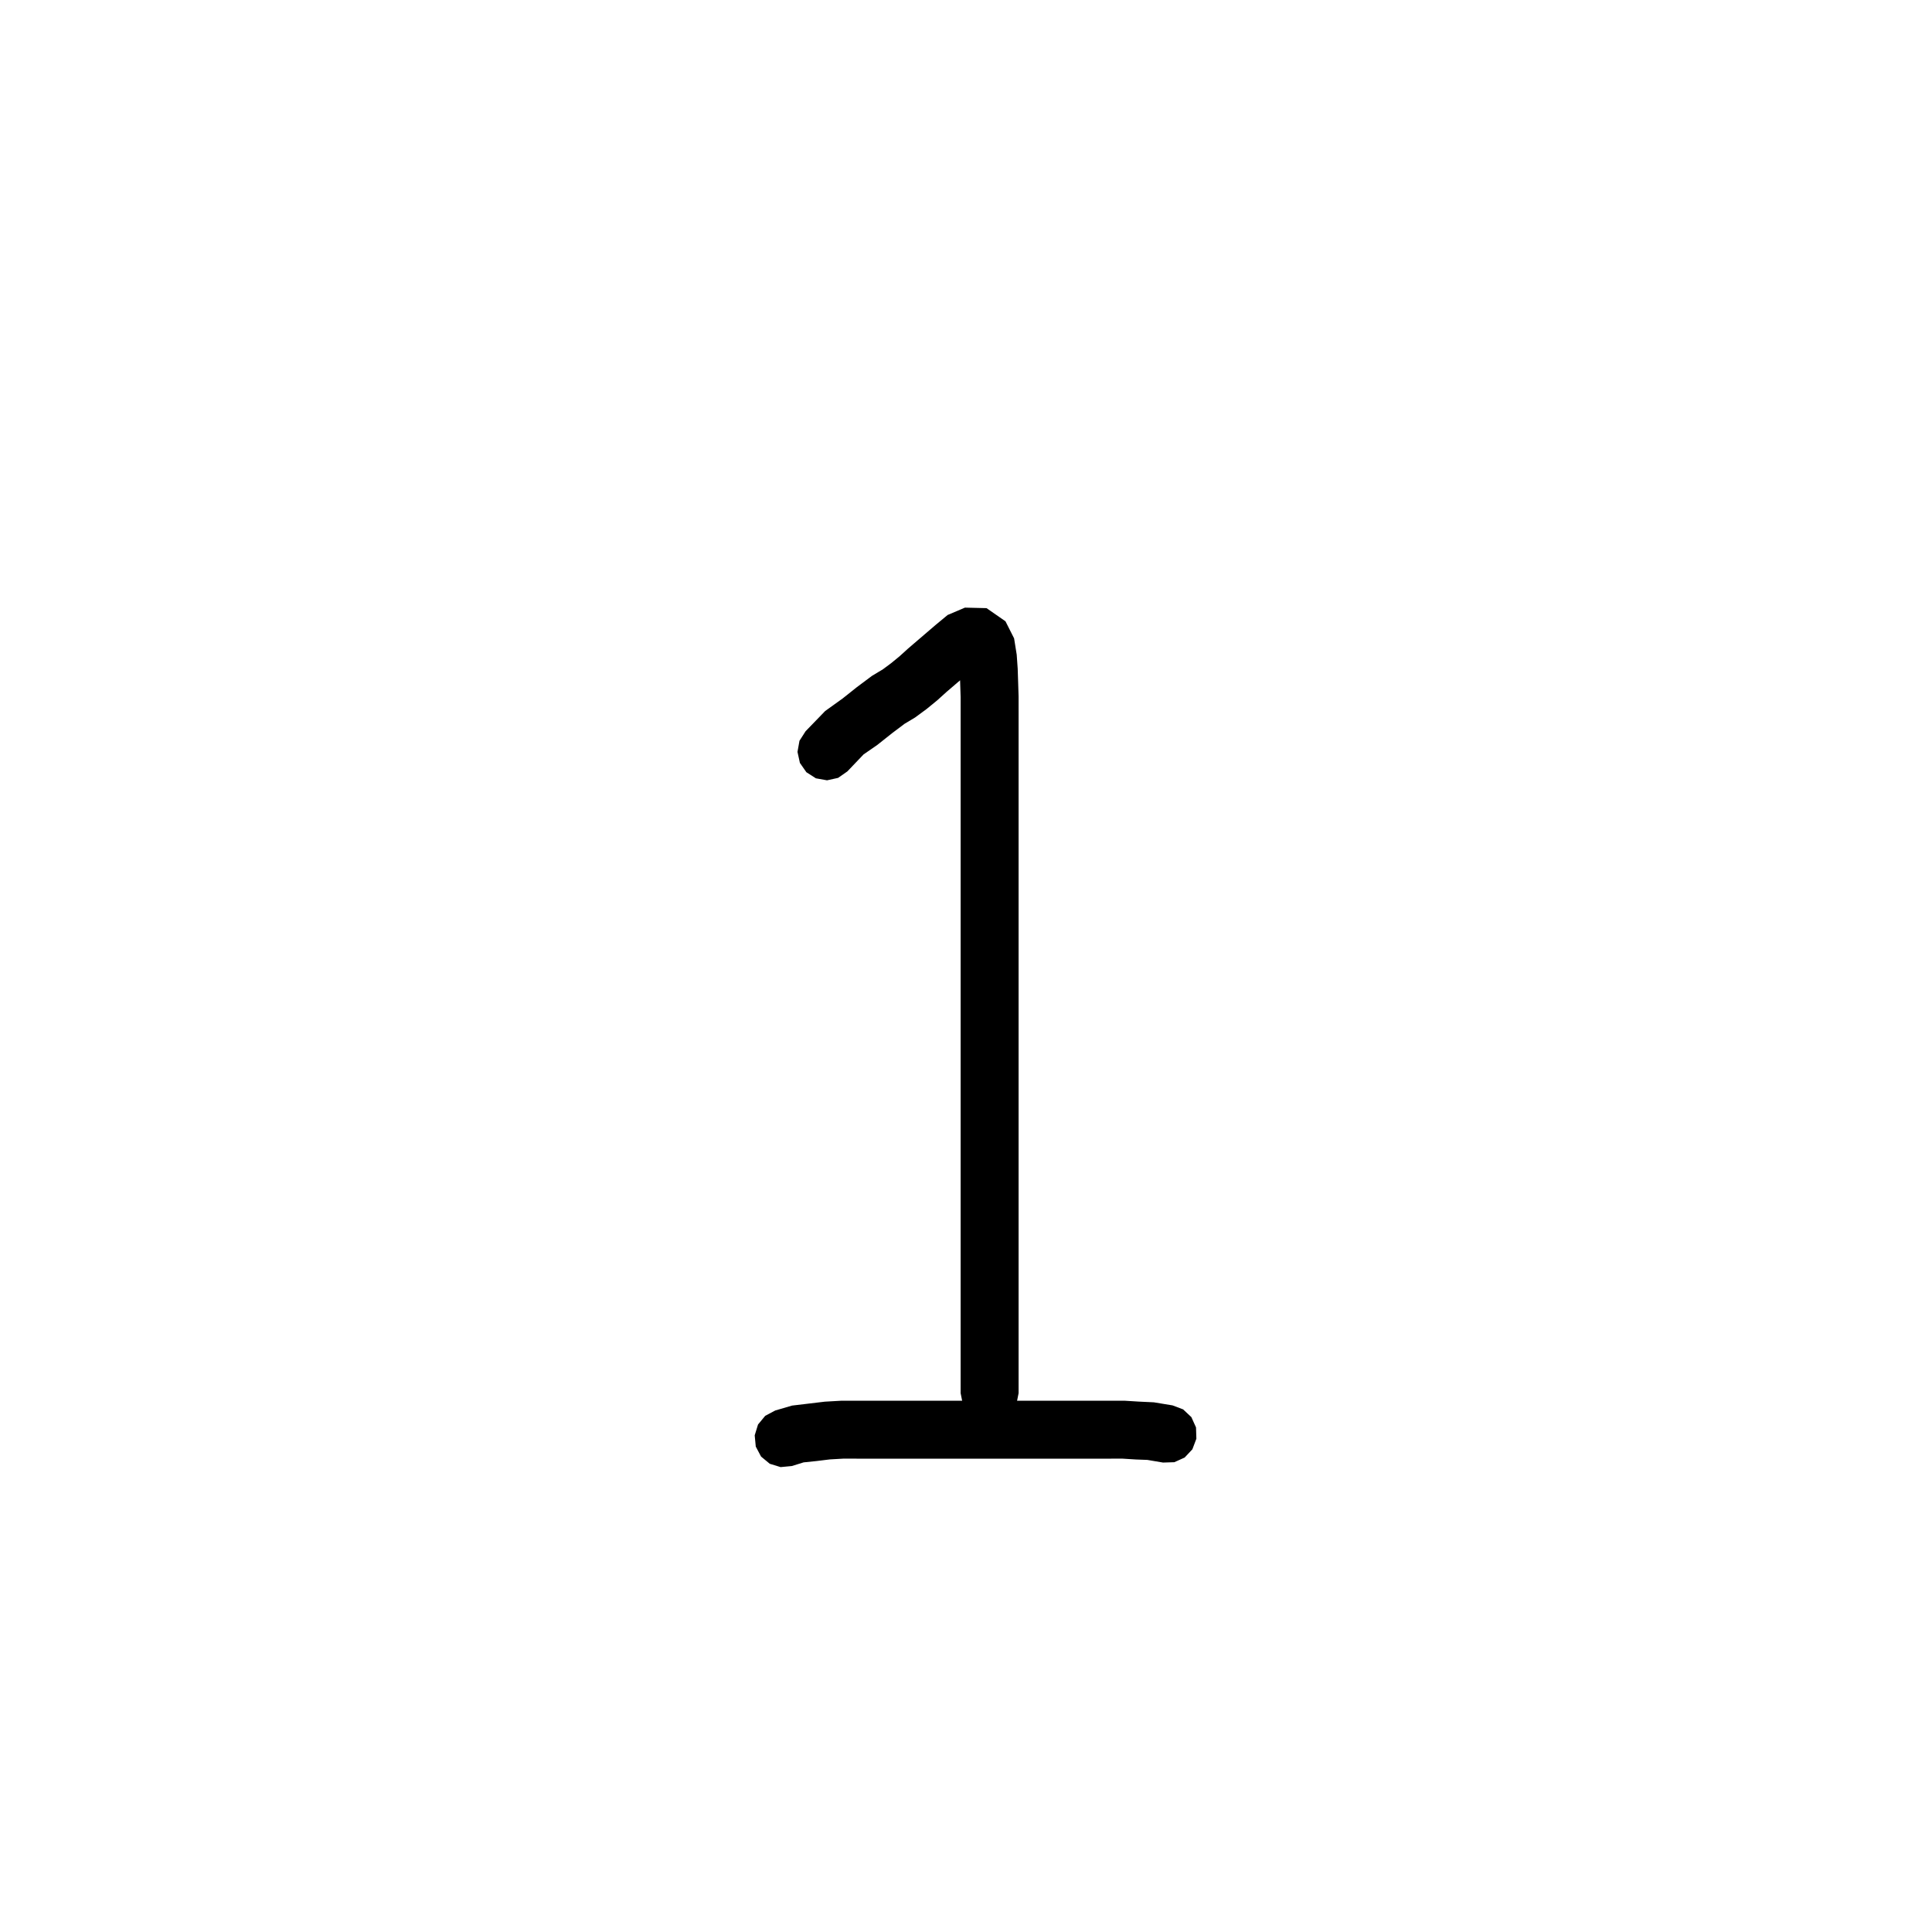
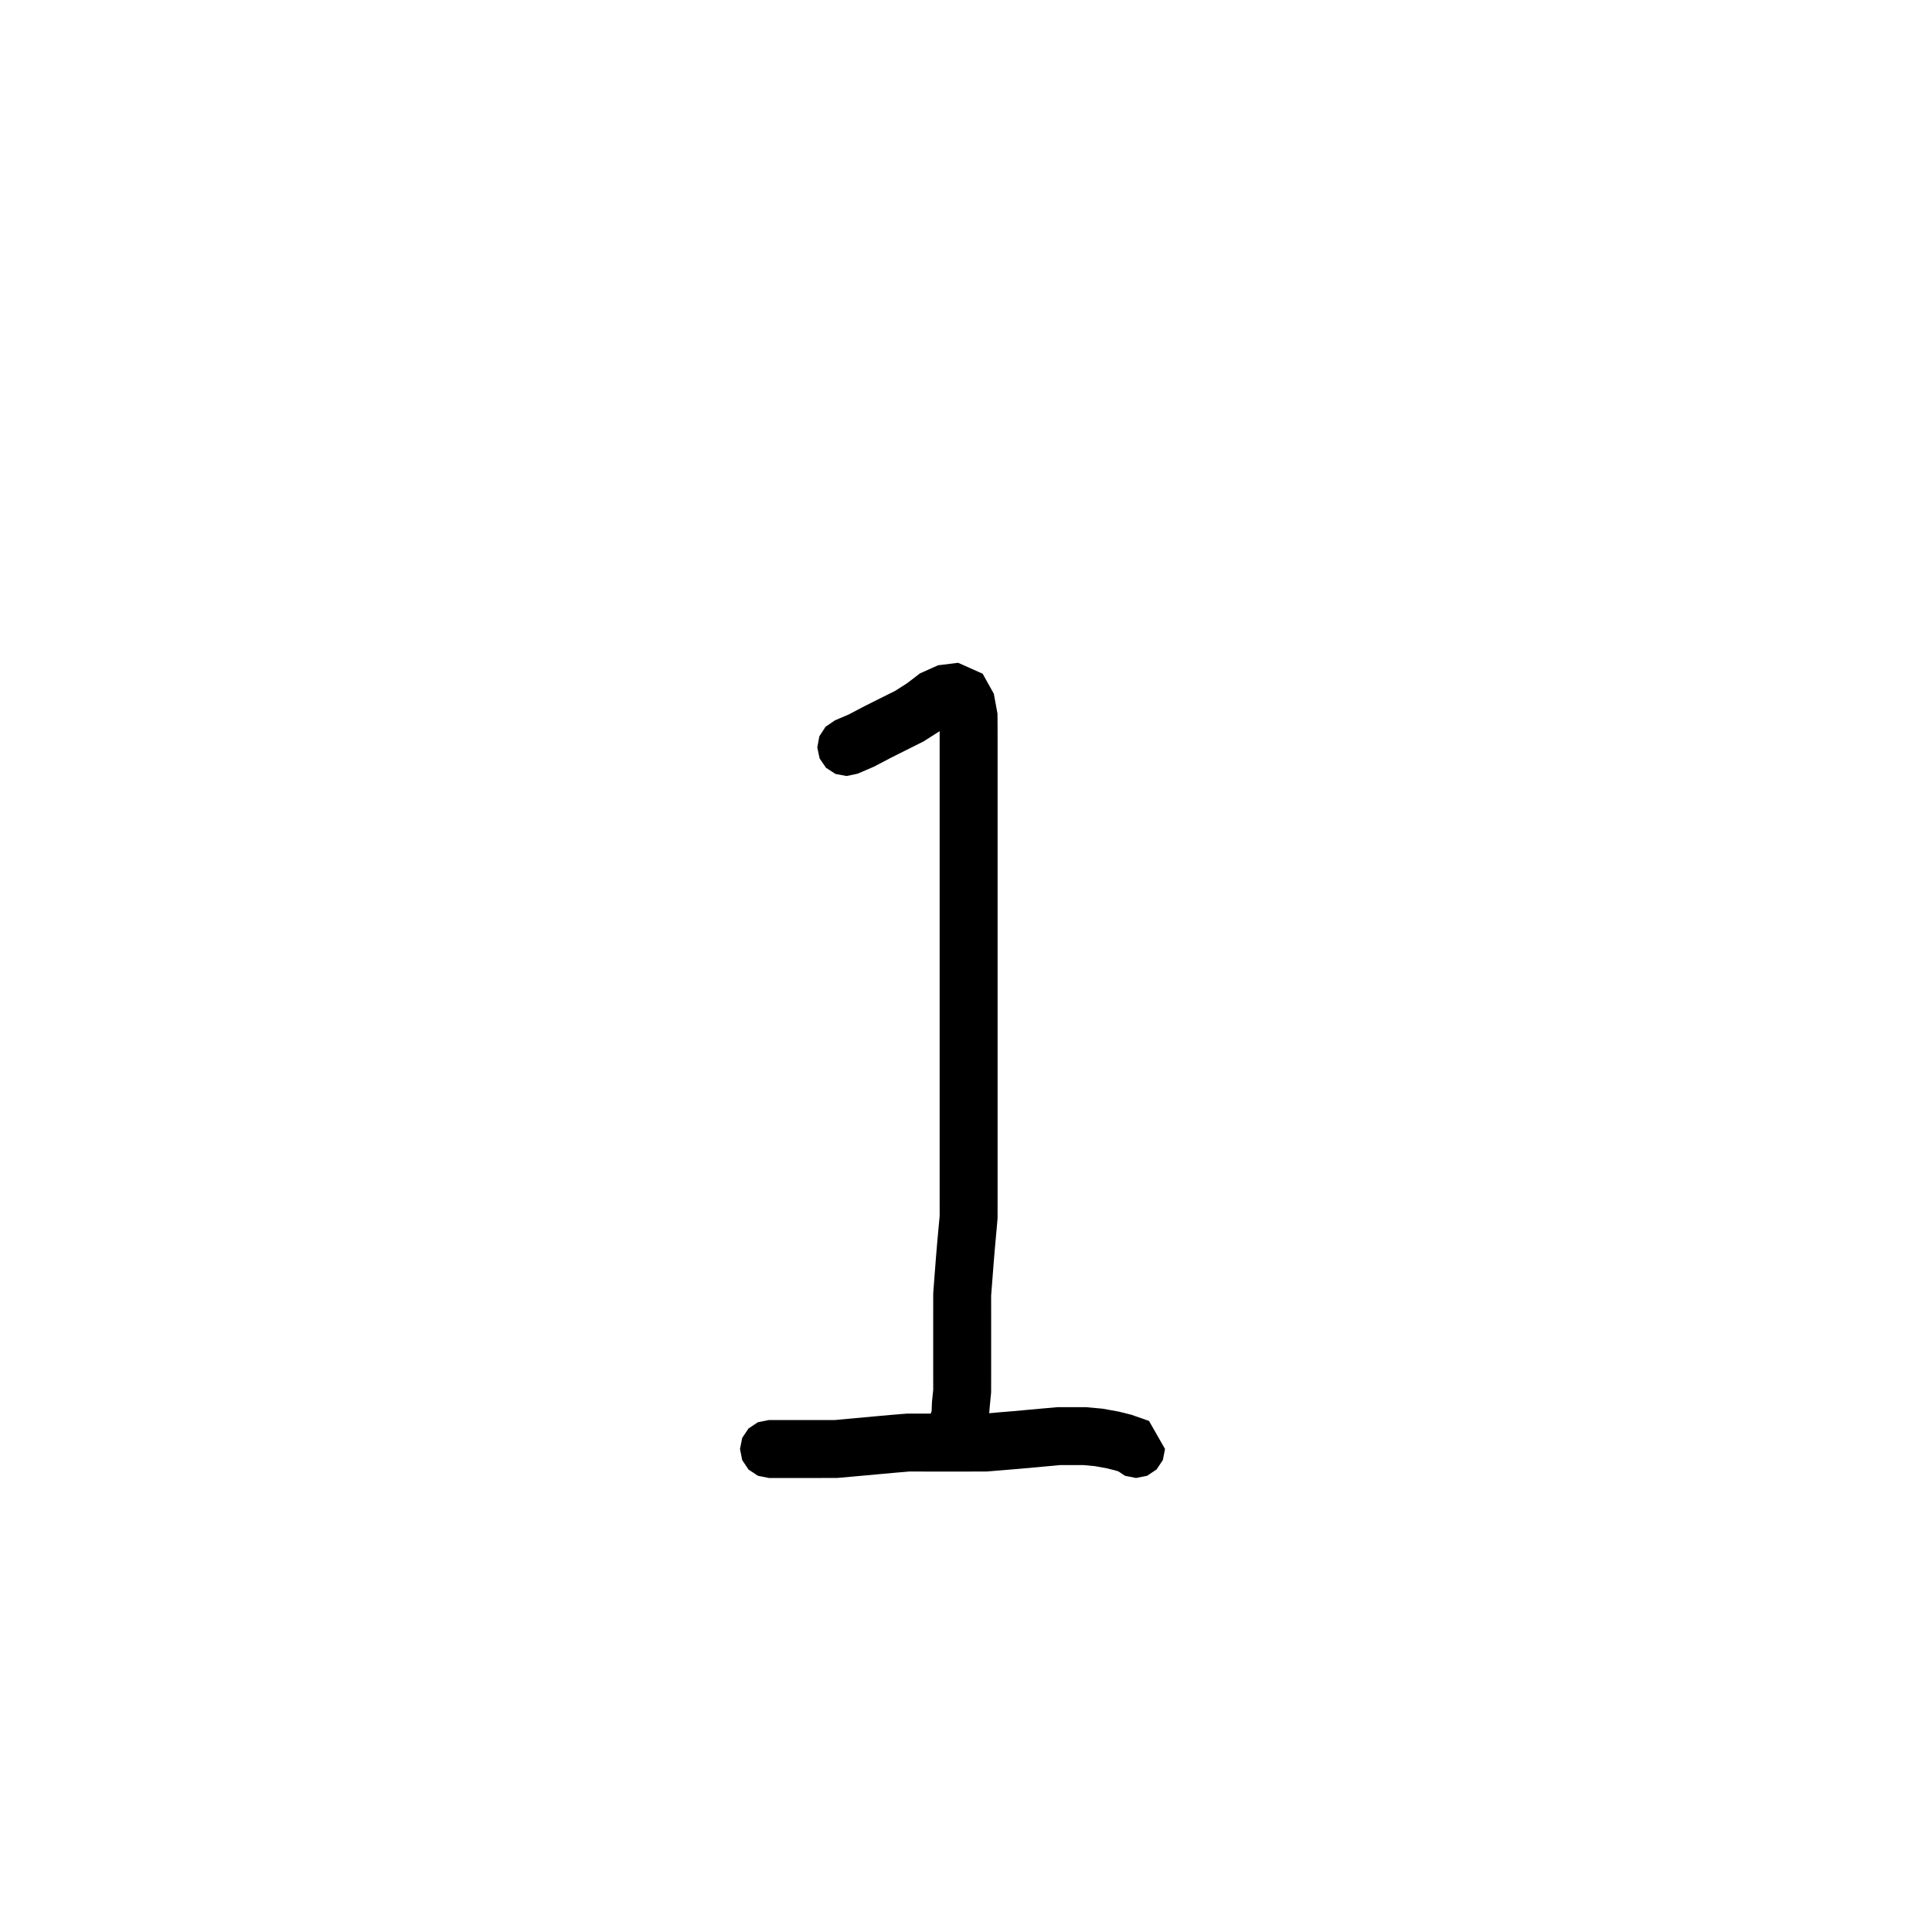
<svg xmlns="http://www.w3.org/2000/svg" viewBox="0 0 300 300" width="300" height="300">
-   <path d="M 131.577 119.786 L 134.093 117.148 L 136.231 115.669 L 138.552 113.827 L 140.474 112.381 L 142.096 111.411 L 143.896 110.085 L 145.535 108.744 L 146.975 107.443 L 148.329 106.283 L 149.729 105.083 L 151.129 103.883 L 152.052 103.04 L 151.897 103.114 L 150.543 103.034 L 149.072 102.06 L 148.799 101.543 L 148.926 102.613 L 149.039 104.291 L 149.102 106.278 L 149.167 108.268 L 149.167 110.533 L 149.167 112.933 L 149.167 115.2 L 149.167 117.6 L 149.167 120 L 149.167 122.4 L 149.167 124.6 L 149.167 126.8 L 149.167 129 L 149.167 131.2 L 149.167 133.133 L 149.167 135.067 L 149.167 137.267 L 149.167 139.467 L 149.167 141.667 L 149.167 144 L 149.167 146.333 L 149.167 148.6 L 149.167 150.733 L 149.167 153.067 L 149.167 155.467 L 149.167 158 L 149.167 160.467 L 149.167 163 L 149.167 165.533 L 149.167 167.933 L 149.167 170.4 L 149.167 172.867 L 149.167 175.2 L 149.167 177.467 L 149.167 179.8 L 149.167 182 L 149.167 184.267 L 149.167 186.6 L 149.167 188.933 L 149.167 191.2 L 149.167 193.533 L 149.167 195.8 L 149.167 198 L 149.167 200.2 L 149.167 202.467 L 149.167 204.667 L 149.167 206.733 L 149.167 208.8 L 149.167 210.733 L 149.167 212.6 L 149.167 214.444 L 149.167 216.333 L 149.509 218.055 L 150.485 219.515 L 151.945 220.491 L 153.667 220.833 L 155.389 220.491 L 156.849 219.515 L 157.824 218.055 L 158.167 216.333 L 158.167 214.444 L 158.167 212.6 L 158.167 210.733 L 158.167 208.8 L 158.167 206.733 L 158.167 204.667 L 158.167 202.467 L 158.167 200.2 L 158.167 198 L 158.167 195.8 L 158.167 193.533 L 158.167 191.2 L 158.167 188.933 L 158.167 186.6 L 158.167 184.267 L 158.167 182 L 158.167 179.8 L 158.167 177.467 L 158.167 175.2 L 158.167 172.867 L 158.167 170.4 L 158.167 167.933 L 158.167 165.533 L 158.167 163 L 158.167 160.467 L 158.167 158 L 158.167 155.467 L 158.167 153.067 L 158.167 150.733 L 158.167 148.6 L 158.167 146.333 L 158.167 144 L 158.167 141.667 L 158.167 139.467 L 158.167 137.267 L 158.167 135.067 L 158.167 133.133 L 158.167 131.2 L 158.167 129 L 158.167 126.8 L 158.167 124.6 L 158.167 122.4 L 158.167 120 L 158.167 117.6 L 158.167 115.2 L 158.167 112.933 L 158.167 110.533 L 158.166 108.132 L 158.098 105.988 L 158.028 103.842 L 157.874 101.654 L 157.468 99.124 L 156.128 96.474 L 153.19 94.432 L 149.836 94.353 L 147.148 95.494 L 145.271 97.05 L 143.871 98.25 L 142.471 99.45 L 141.025 100.69 L 139.665 101.922 L 138.371 102.981 L 137.104 103.922 L 135.392 104.953 L 133.048 106.706 L 130.836 108.465 L 128.13 110.407 L 125.09 113.548 L 124.143 115.026 L 123.834 116.755 L 124.21 118.47 L 125.214 119.91 L 126.693 120.857 L 128.422 121.166 L 130.137 120.79 Z" fill="black" fill-rule="nonzero" />
-   <path d="M 122.96 227.644 L 124.784 227.077 L 126.787 226.87 L 128.862 226.616 L 130.932 226.498 L 133 226.5 L 135.333 226.5 L 137.667 226.5 L 139.933 226.5 L 142.067 226.5 L 144 226.5 L 145.667 226.5 L 147.4 226.5 L 149.133 226.5 L 151.133 226.5 L 153.4 226.5 L 155.867 226.5 L 158.4 226.5 L 161.133 226.5 L 163.733 226.5 L 166.133 226.5 L 168.4 226.5 L 170.533 226.5 L 172.533 226.5 L 174.319 226.498 L 176.362 226.627 L 178.163 226.694 L 180.594 227.105 L 182.349 227.051 L 183.949 226.328 L 185.151 225.049 L 185.772 223.406 L 185.717 221.651 L 184.995 220.051 L 183.715 218.849 L 182.073 218.228 L 179.171 217.751 L 176.838 217.64 L 174.614 217.502 L 172.533 217.5 L 170.533 217.5 L 168.4 217.5 L 166.133 217.5 L 163.733 217.5 L 161.133 217.5 L 158.4 217.5 L 155.867 217.5 L 153.4 217.5 L 151.133 217.5 L 149.133 217.5 L 147.4 217.5 L 145.667 217.5 L 144 217.5 L 142.067 217.5 L 139.933 217.5 L 137.667 217.5 L 135.333 217.5 L 133 217.5 L 130.668 217.502 L 128.071 217.651 L 125.746 217.93 L 122.994 218.257 L 120.374 219.023 L 118.823 219.846 L 117.705 221.2 L 117.19 222.879 L 117.356 224.626 L 118.179 226.177 L 119.533 227.295 L 121.212 227.81 Z" fill="black" fill-rule="nonzero" />
+   <path d="M 133.179 120.136 L 135.687 119.057 L 138.461 117.604 L 140.819 116.425 L 143.421 115.118 L 145.987 113.487 L 147.553 112.24 L 148.348 111.895 L 148.033 111.884 L 146.224 110.982 L 145.689 110.27 L 145.923 111.59 L 145.906 113.6 L 145.906 116 L 145.906 118.6 L 145.906 121.2 L 145.906 123.8 L 145.906 126.2 L 145.906 128.8 L 145.906 131.2 L 145.906 133.6 L 145.906 136 L 145.906 138.4 L 145.906 140.6 L 145.906 143 L 145.906 145.4 L 145.906 147.6 L 145.906 149.8 L 145.906 152 L 145.906 154 L 145.906 156 L 145.906 158 L 145.906 160 L 145.906 162 L 145.906 164 L 145.906 166 L 145.906 168.2 L 145.906 170.6 L 145.906 173 L 145.906 175.6 L 145.906 178.2 L 145.906 180.6 L 145.906 182.8 L 145.906 185 L 145.906 187 L 145.911 188.786 L 145.725 190.793 L 145.523 193.01 L 145.321 195.441 L 145.119 198.055 L 144.91 200.82 L 144.906 203.4 L 144.906 205.8 L 144.906 208 L 144.906 210 L 144.906 212 L 144.906 214 L 144.912 215.775 L 144.722 217.626 L 144.66 219.117 L 144.137 220.577 L 143.918 222.319 L 144.381 224.012 L 145.458 225.4 L 146.983 226.269 L 148.725 226.489 L 150.419 226.025 L 151.806 224.948 L 152.675 223.423 L 153.486 220.883 L 153.691 218.374 L 153.901 216.225 L 153.906 214 L 153.906 212 L 153.906 210 L 153.906 208 L 153.906 205.8 L 153.906 203.4 L 153.903 201.18 L 154.093 198.745 L 154.292 196.159 L 154.489 193.79 L 154.688 191.607 L 154.901 189.214 L 154.906 187 L 154.906 185 L 154.906 182.8 L 154.906 180.6 L 154.906 178.2 L 154.906 175.6 L 154.906 173 L 154.906 170.6 L 154.906 168.2 L 154.906 166 L 154.906 164 L 154.906 162 L 154.906 160 L 154.906 158 L 154.906 156 L 154.906 154 L 154.906 152 L 154.906 149.8 L 154.906 147.6 L 154.906 145.4 L 154.906 143 L 154.906 140.6 L 154.906 138.4 L 154.906 136 L 154.906 133.6 L 154.906 131.2 L 154.906 128.8 L 154.906 126.2 L 154.906 123.8 L 154.906 121.2 L 154.906 118.6 L 154.906 116 L 154.906 113.6 L 154.889 110.81 L 154.323 107.73 L 152.588 104.618 L 148.78 102.916 L 145.664 103.305 L 142.86 104.56 L 140.826 106.113 L 138.992 107.282 L 136.794 108.375 L 134.352 109.596 L 131.792 110.943 L 129.634 111.864 L 128.186 112.857 L 127.228 114.329 L 126.907 116.055 L 127.27 117.773 L 128.263 119.221 L 129.735 120.178 L 131.461 120.5 Z" fill="black" fill-rule="nonzero" />
+   <path d="M 119.406 229.5 L 121.406 229.5 L 123.406 229.5 L 125.406 229.5 L 127.606 229.5 L 130.011 229.495 L 132.414 229.282 L 134.614 229.082 L 136.814 228.882 L 138.996 228.683 L 141.194 228.496 L 143.406 228.5 L 145.806 228.5 L 148.406 228.5 L 150.806 228.5 L 153.202 228.496 L 155.78 228.284 L 158.196 228.083 L 160.414 227.882 L 162.614 227.682 L 164.62 227.495 L 166.406 227.5 L 168.192 227.495 L 169.998 227.659 L 171.879 228.003 L 173.128 228.315 L 174.394 228.692 L 171.906 225 L 172.249 226.722 L 173.224 228.182 L 174.684 229.157 L 176.406 229.5 L 178.128 229.157 L 179.588 228.182 L 180.564 226.722 L 180.906 225 L 178.419 220.642 L 175.685 219.685 L 173.733 219.197 L 171.214 218.741 L 168.62 218.505 L 166.406 218.5 L 164.192 218.505 L 161.799 218.718 L 159.599 218.918 L 157.416 219.117 L 155.033 219.316 L 152.811 219.504 L 150.806 219.5 L 148.406 219.5 L 145.806 219.5 L 143.406 219.5 L 140.819 219.504 L 138.216 219.717 L 135.999 219.918 L 133.799 220.118 L 131.599 220.318 L 129.602 220.505 L 127.606 220.5 L 125.406 220.5 L 123.406 220.5 L 121.406 220.5 L 119.406 220.5 L 117.684 220.843 L 116.224 221.818 L 115.249 223.278 L 114.906 225 L 115.249 226.722 L 116.224 228.182 L 117.684 229.157 Z" fill="black" fill-rule="nonzero" />
</svg>
